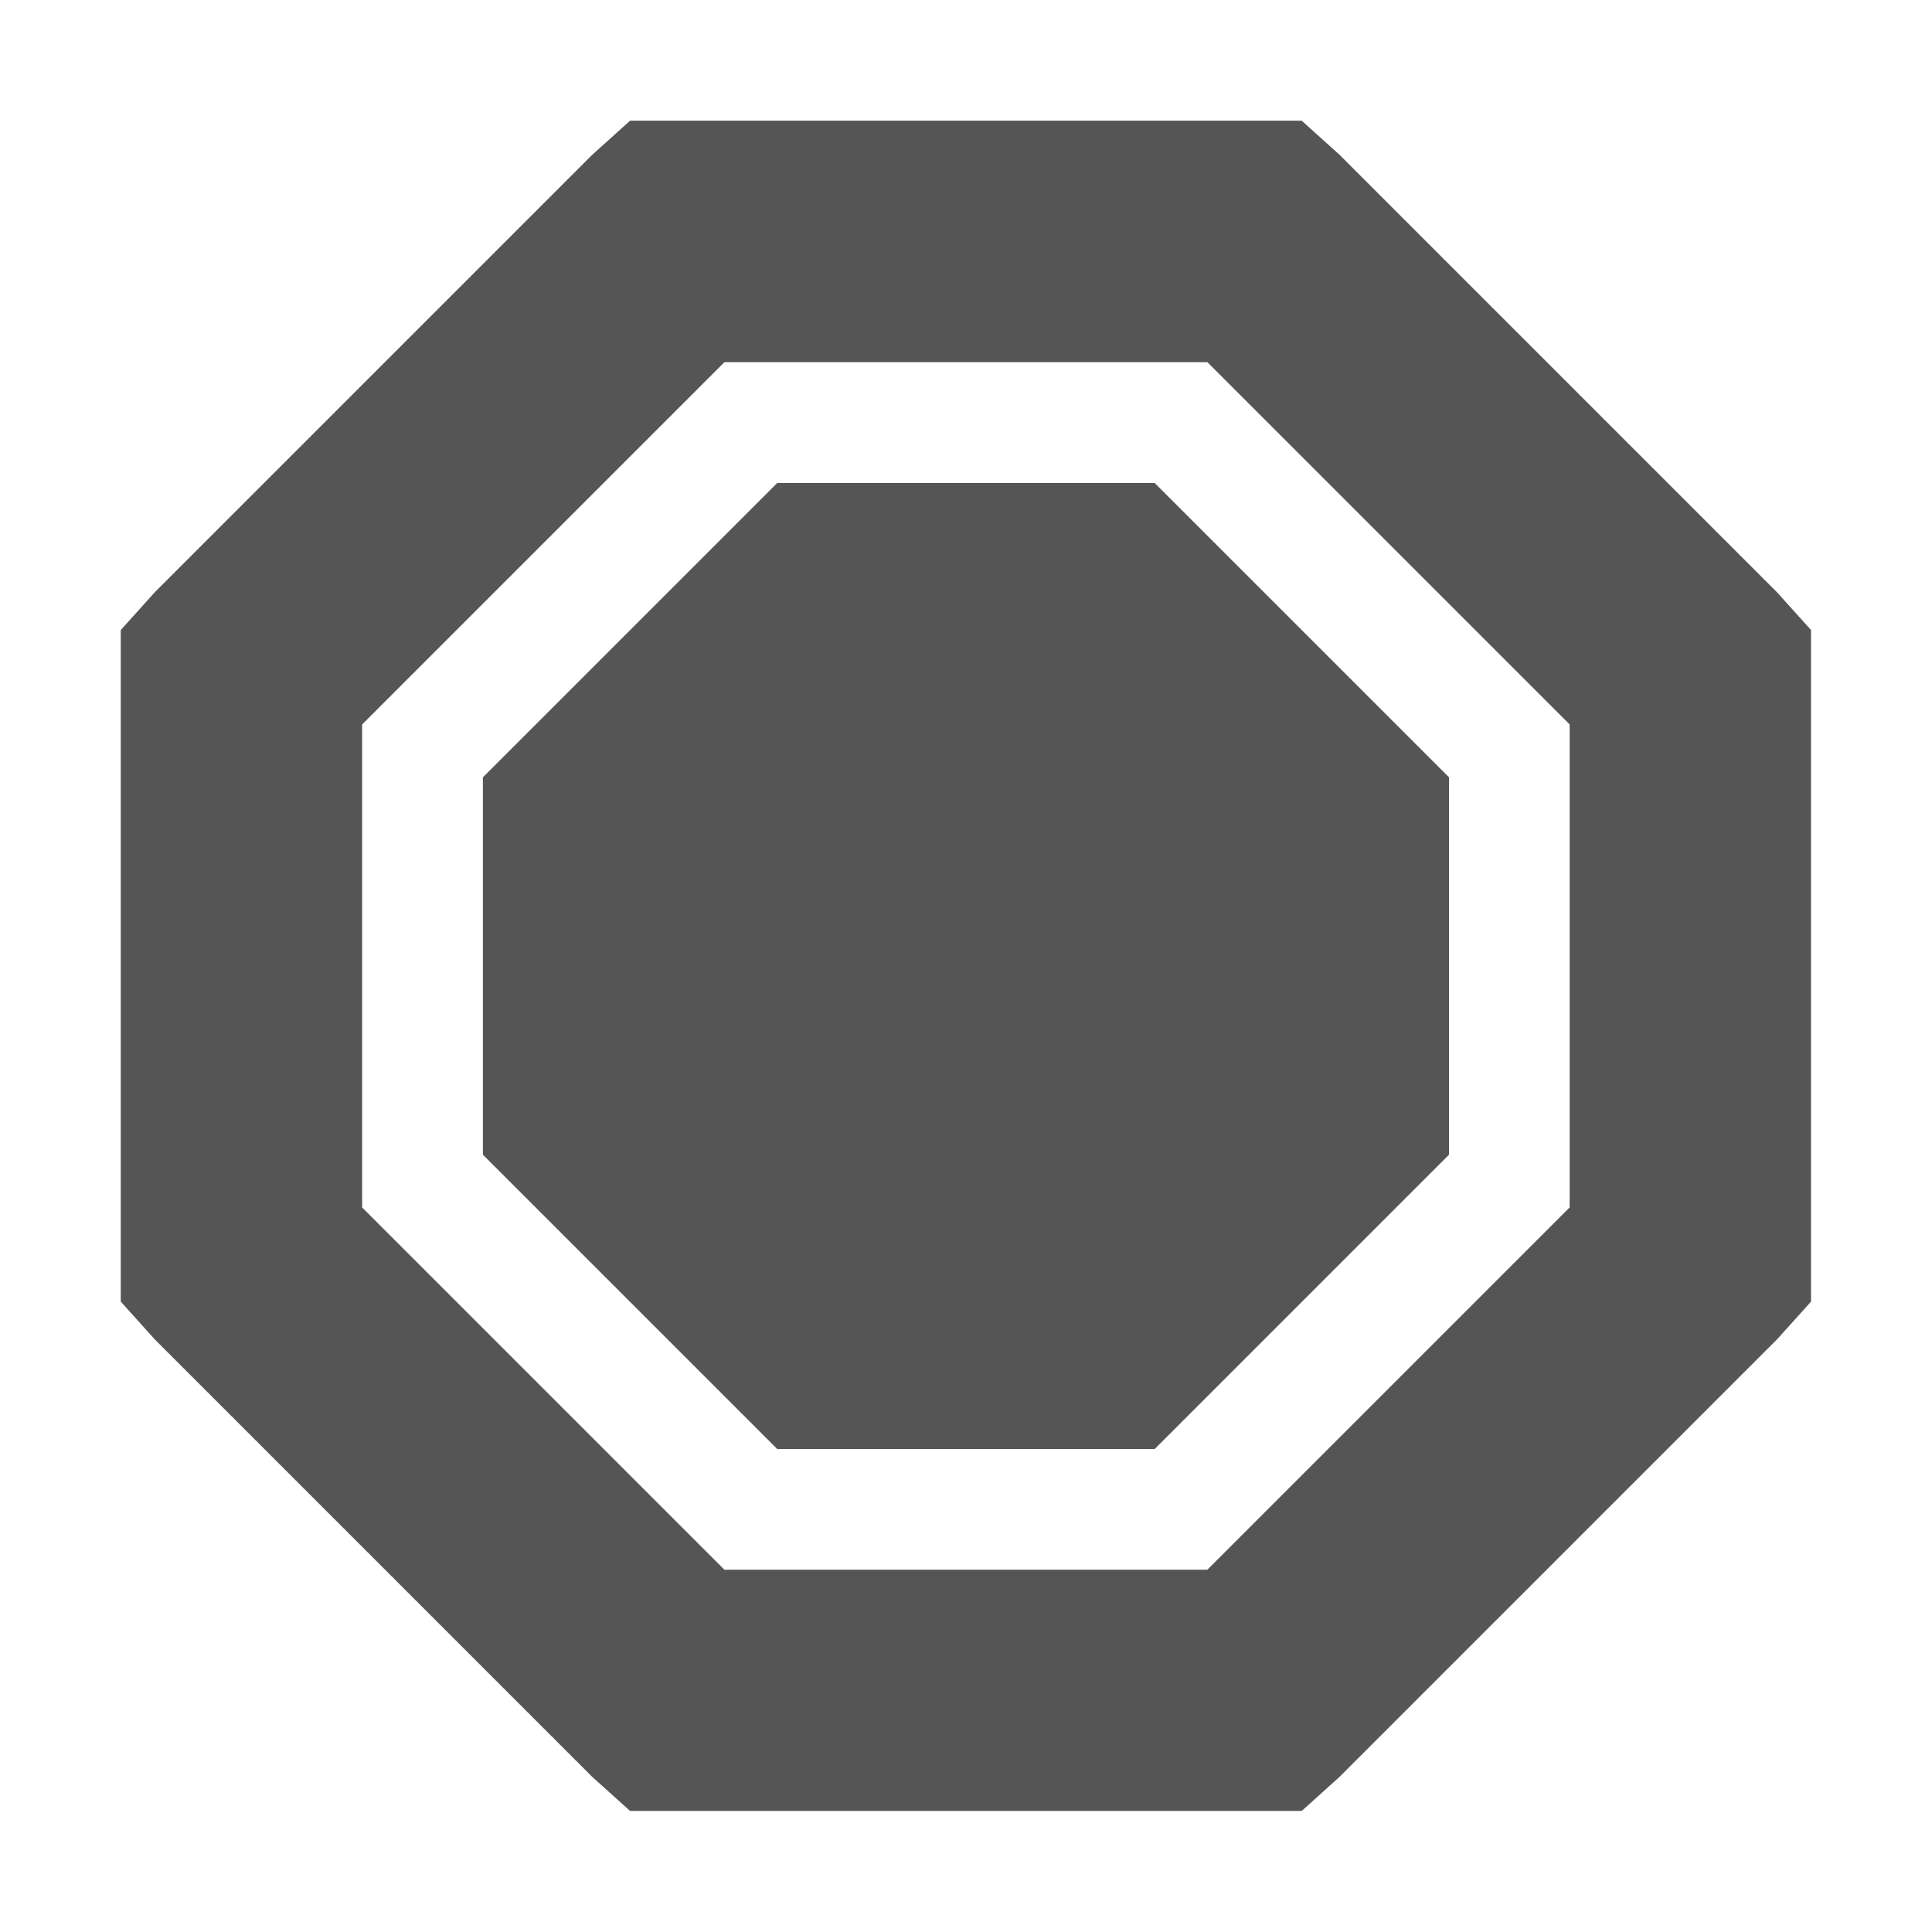
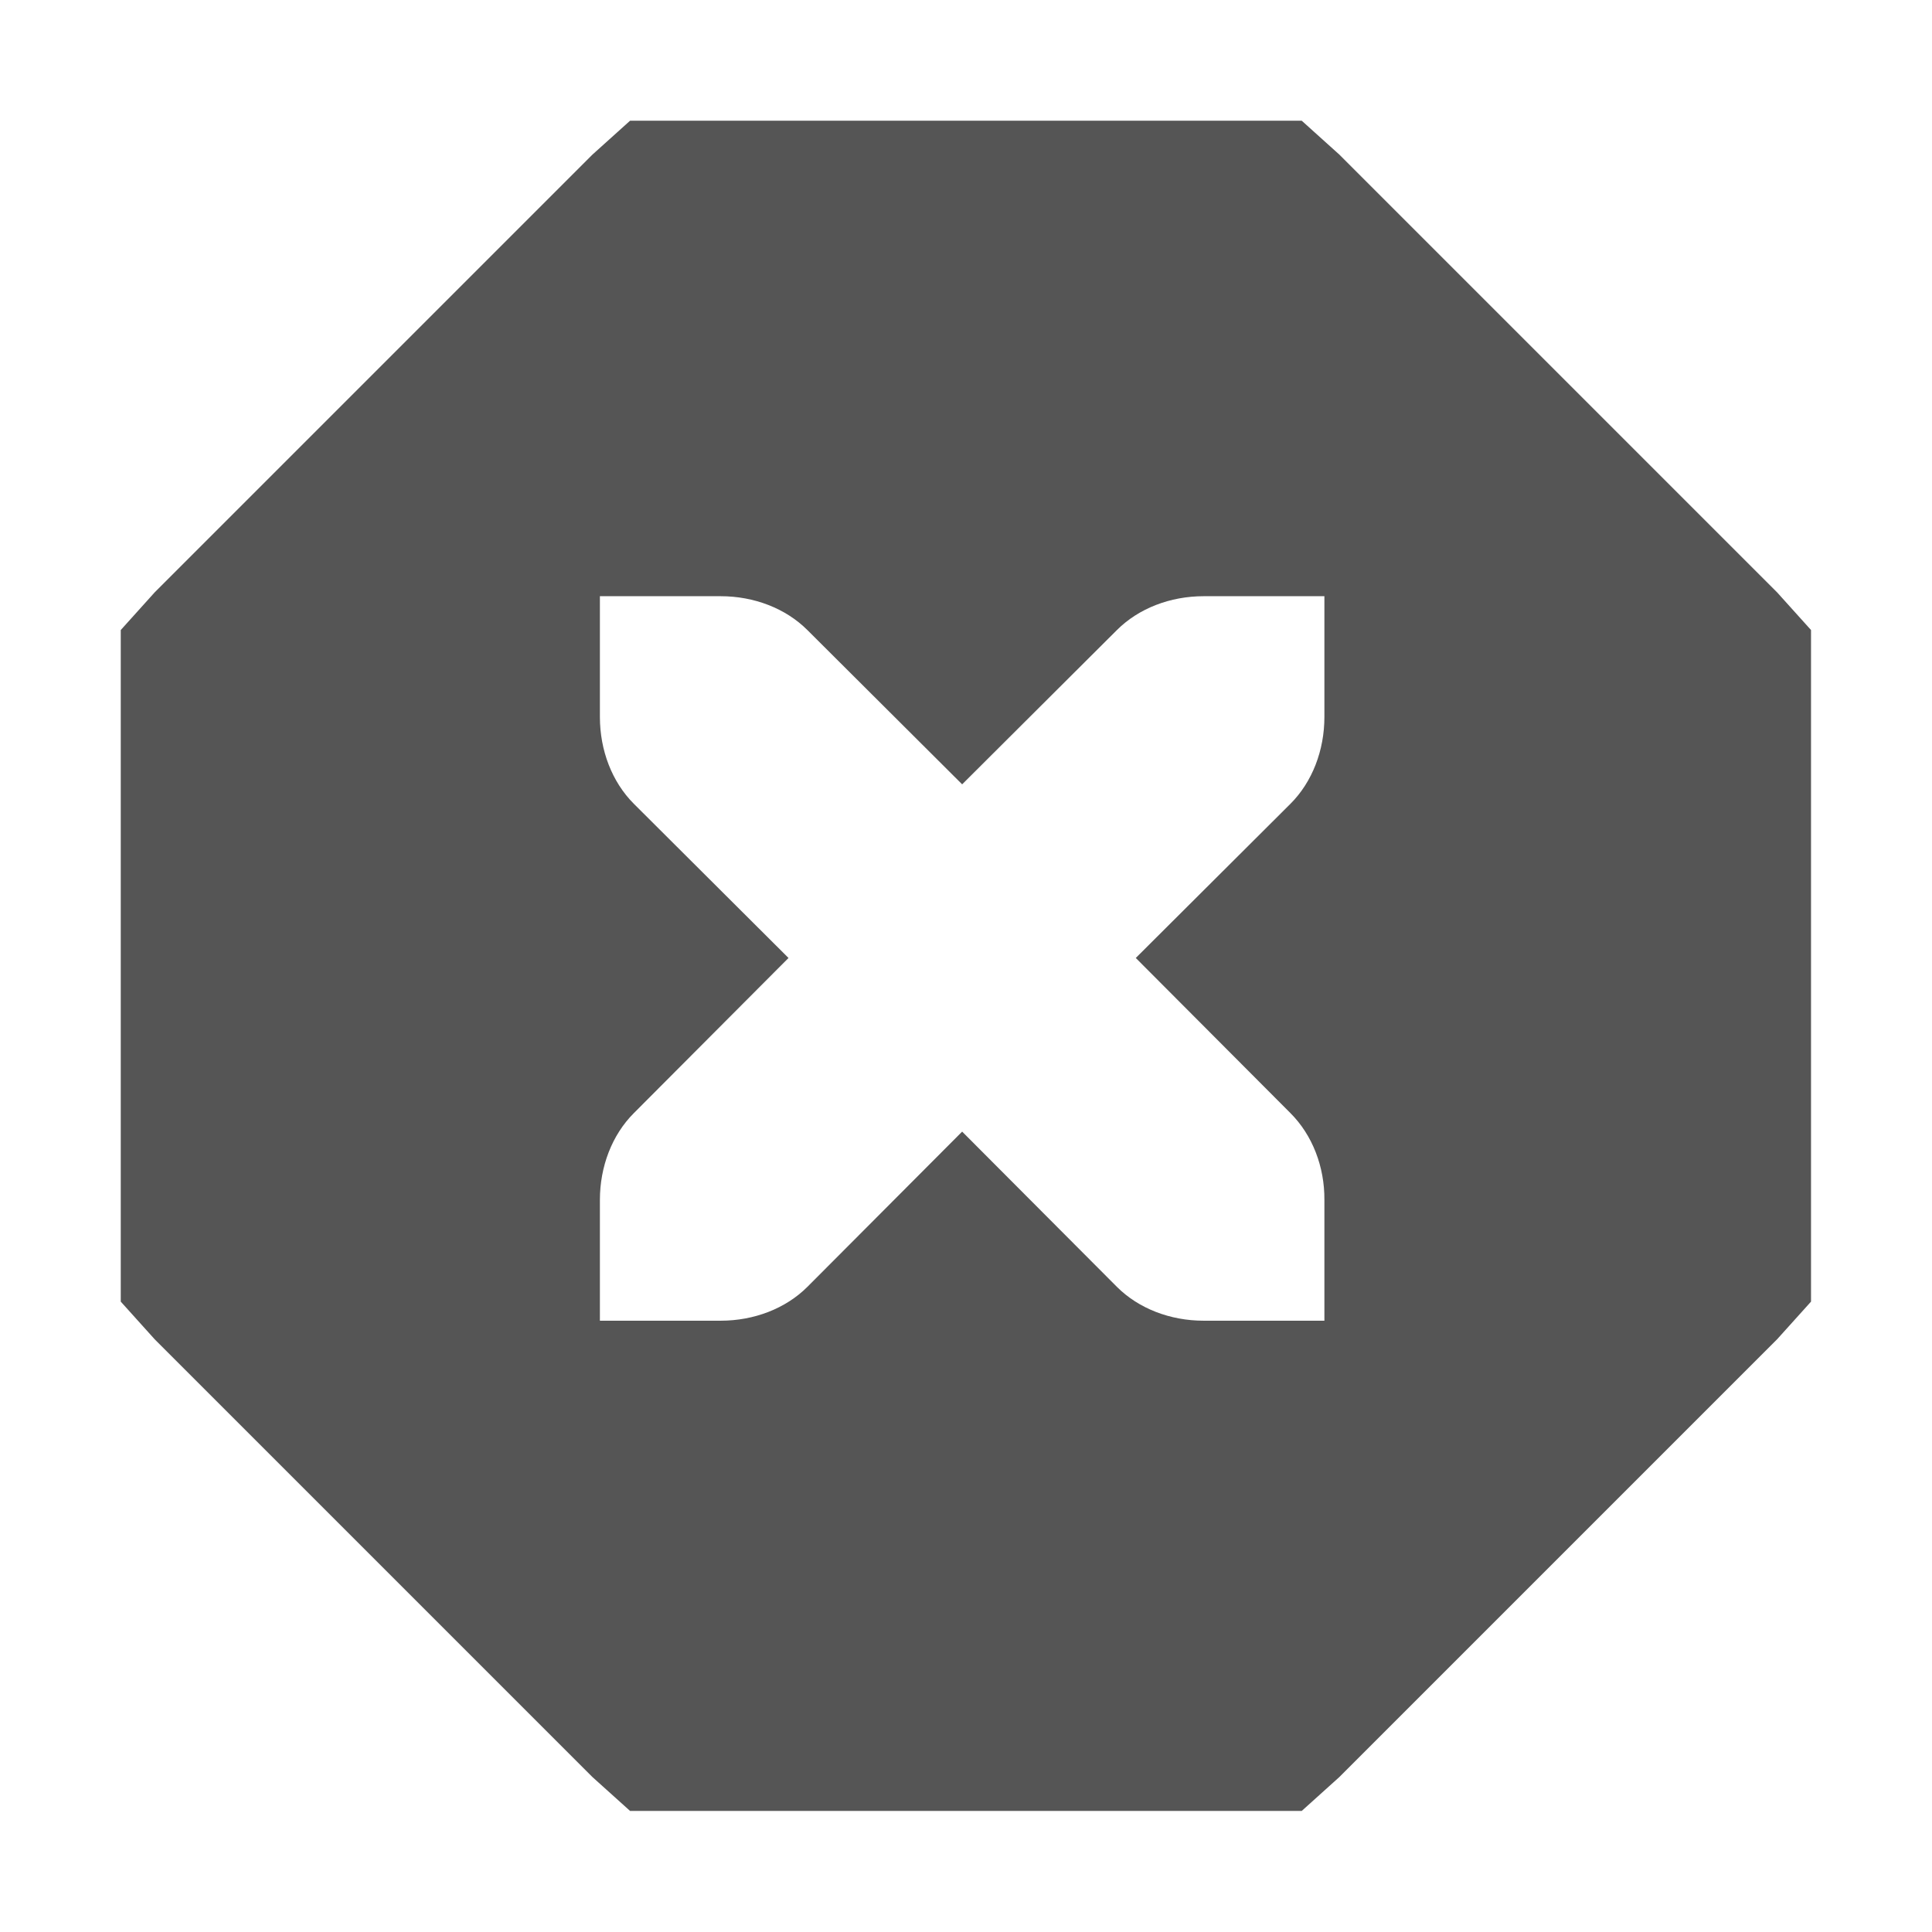
<svg xmlns="http://www.w3.org/2000/svg" xmlns:ns1="http://www.openswatchbook.org/uri/2009/osb" height="16" id="svg7384" style="enable-background:new" version="1.1" width="16">
  <defs id="defs7386">
+     <linearGradient id="linearGradient6882" ns1:paint="solid">
+       <stop id="stop6884" offset="0" style="stop-color:#555555;stop-opacity:1;" />
+     </linearGradient>
    <linearGradient id="linearGradient5606" ns1:paint="solid">
      <stop id="stop5608" offset="0" style="stop-color:#000000;stop-opacity:1;" />
    </linearGradient>
-     <filter color-interpolation-filters="sRGB" id="filter7554">
+     <filter id="filter7554" style="color-interpolation-filters:sRGB">
      <feBlend id="feBlend7556" in2="BackgroundImage" mode="darken" />
    </filter>
  </defs>
-   <g id="layer9" style="display:inline" transform="translate(-445.0319,37.93752)" />
-   <g id="layer10" style="display:inline;filter:url(#filter7554)" transform="translate(-445.0319,37.93752)" />
-   <g id="layer1" style="display:inline" transform="translate(-204.0317,-579.0625)" />
-   <g id="layer14" style="display:inline" transform="translate(-445.0319,37.93752)" />
-   <g id="layer15" style="display:inline" transform="translate(-445.0319,37.93752)" />
-   <g id="g71291" style="display:inline" transform="translate(-445.0319,37.93752)" />
-   <g id="layer2" style="display:inline" transform="translate(-204.0317,-429.0625)" />
-   <g id="g6058" style="display:inline" transform="translate(-204.0317,-429.0625)" />
-   <g id="layer12" style="display:inline" transform="translate(-445.0319,37.93752)">
-     <path d="m 450.25,-36.938 -0.312,0.281 -3.625,3.625 -0.281,0.312 0,0.406 0,4.75 0,0.406 0.281,0.312 3.625,3.625 0.312,0.281 0.406,0 4.75,0 0.406,0 0.312,-0.281 3.625,-3.625 0.281,-0.312 0,-0.406 0,-4.75 0,-0.406 -0.281,-0.312 -3.625,-3.625 -0.312,-0.281 -0.406,0 -4.75,0 -0.406,0 z m 0.781,2 4,0 3,3 0,4 -3,3 -4,0 -3,-3 0,-4 3,-3 z m 0.438,1 -2.438,2.438 0,3.125 2.438,2.438 3.125,0 2.438,-2.438 0,-3.125 -2.438,-2.438 -3.125,0 z" id="path8974" style="font-size:medium;font-style:normal;font-variant:normal;font-weight:normal;font-stretch:normal;text-indent:0;text-align:start;text-decoration:none;line-height:normal;letter-spacing:normal;word-spacing:normal;text-transform:none;direction:ltr;block-progression:tb;writing-mode:lr-tb;text-anchor:start;baseline-shift:baseline;color:#000000;fill:#555555;fill-opacity:1;stroke:none;stroke-width:1;marker:none;visibility:visible;display:inline;overflow:visible;enable-background:accumulate;font-family:Sans;-inkscape-font-specification:Sans" />
+   <g id="layer9" style="display:inline" transform="translate(-445.0319,38.93752)" />
+   <g id="layer10" style="display:inline;filter:url(#filter7554)" transform="translate(-445.0319,38.93752)" />
+   <g id="layer1" style="display:inline" transform="translate(-204.0317,-578.0625)" />
+   <g id="layer14" style="display:inline" transform="translate(-445.0319,38.93752)" />
+   <g id="layer15" style="display:inline" transform="translate(-445.0319,38.93752)" />
+   <g id="g71291" style="display:inline" transform="translate(-445.0319,38.93752)" />
+   <g id="layer2" style="display:inline" transform="translate(-204.0317,-428.0625)" />
+   <g id="layer12" style="display:inline" transform="translate(-445.0319,38.93752)">
+     <path d="m 450.25,-37.938 -0.312,0.281 -3.625,3.625 -0.281,0.312 0,0.406 0,4.75 0,0.406 0.281,0.312 3.625,3.625 0.312,0.281 0.406,0 4.75,0 0.406,0 0.312,-0.281 3.625,-3.625 0.281,-0.312 0,-0.406 0,-4.75 0,-0.406 -0.281,-0.312 -3.625,-3.625 -0.312,-0.281 -0.406,0 -4.75,0 -0.406,0 z m -0.25,3.938 1,0 c 0.276,0 0.538,0.1 0.719,0.281 l 1.281,1.277 1.281,-1.277 C 454.462,-33.9 454.724,-34 455,-34 l 1,0 0,1 c 0,0.276 -0.1,0.538 -0.281,0.719 l -1.281,1.277 1.281,1.285 c 0.181,0.181 0.283,0.443 0.281,0.719 l 0,1 -1,0 c -0.276,0 -0.538,-0.1 -0.719,-0.281 l -1.281,-1.285 -1.281,1.285 C 451.538,-28.1 451.276,-28 451,-28 l -1,0 0,-1 c 0,-0.276 0.1,-0.538 0.281,-0.719 l 1.281,-1.285 -1.281,-1.277 C 450.1,-32.462 450,-32.724 450,-33 l 0,-1 z" id="path8974" style="color:#000000;font-style:normal;font-variant:normal;font-weight:normal;font-stretch:normal;font-size:medium;line-height:normal;font-family:Sans;-inkscape-font-specification:Sans;text-indent:0;text-align:start;text-decoration:none;text-decoration-line:none;letter-spacing:normal;word-spacing:normal;text-transform:none;direction:ltr;block-progression:tb;writing-mode:lr-tb;baseline-shift:baseline;text-anchor:start;display:inline;overflow:visible;visibility:visible;fill:#555555;fill-opacity:1;stroke:none;stroke-width:1;marker:none;enable-background:accumulate" />
  </g>
</svg>
